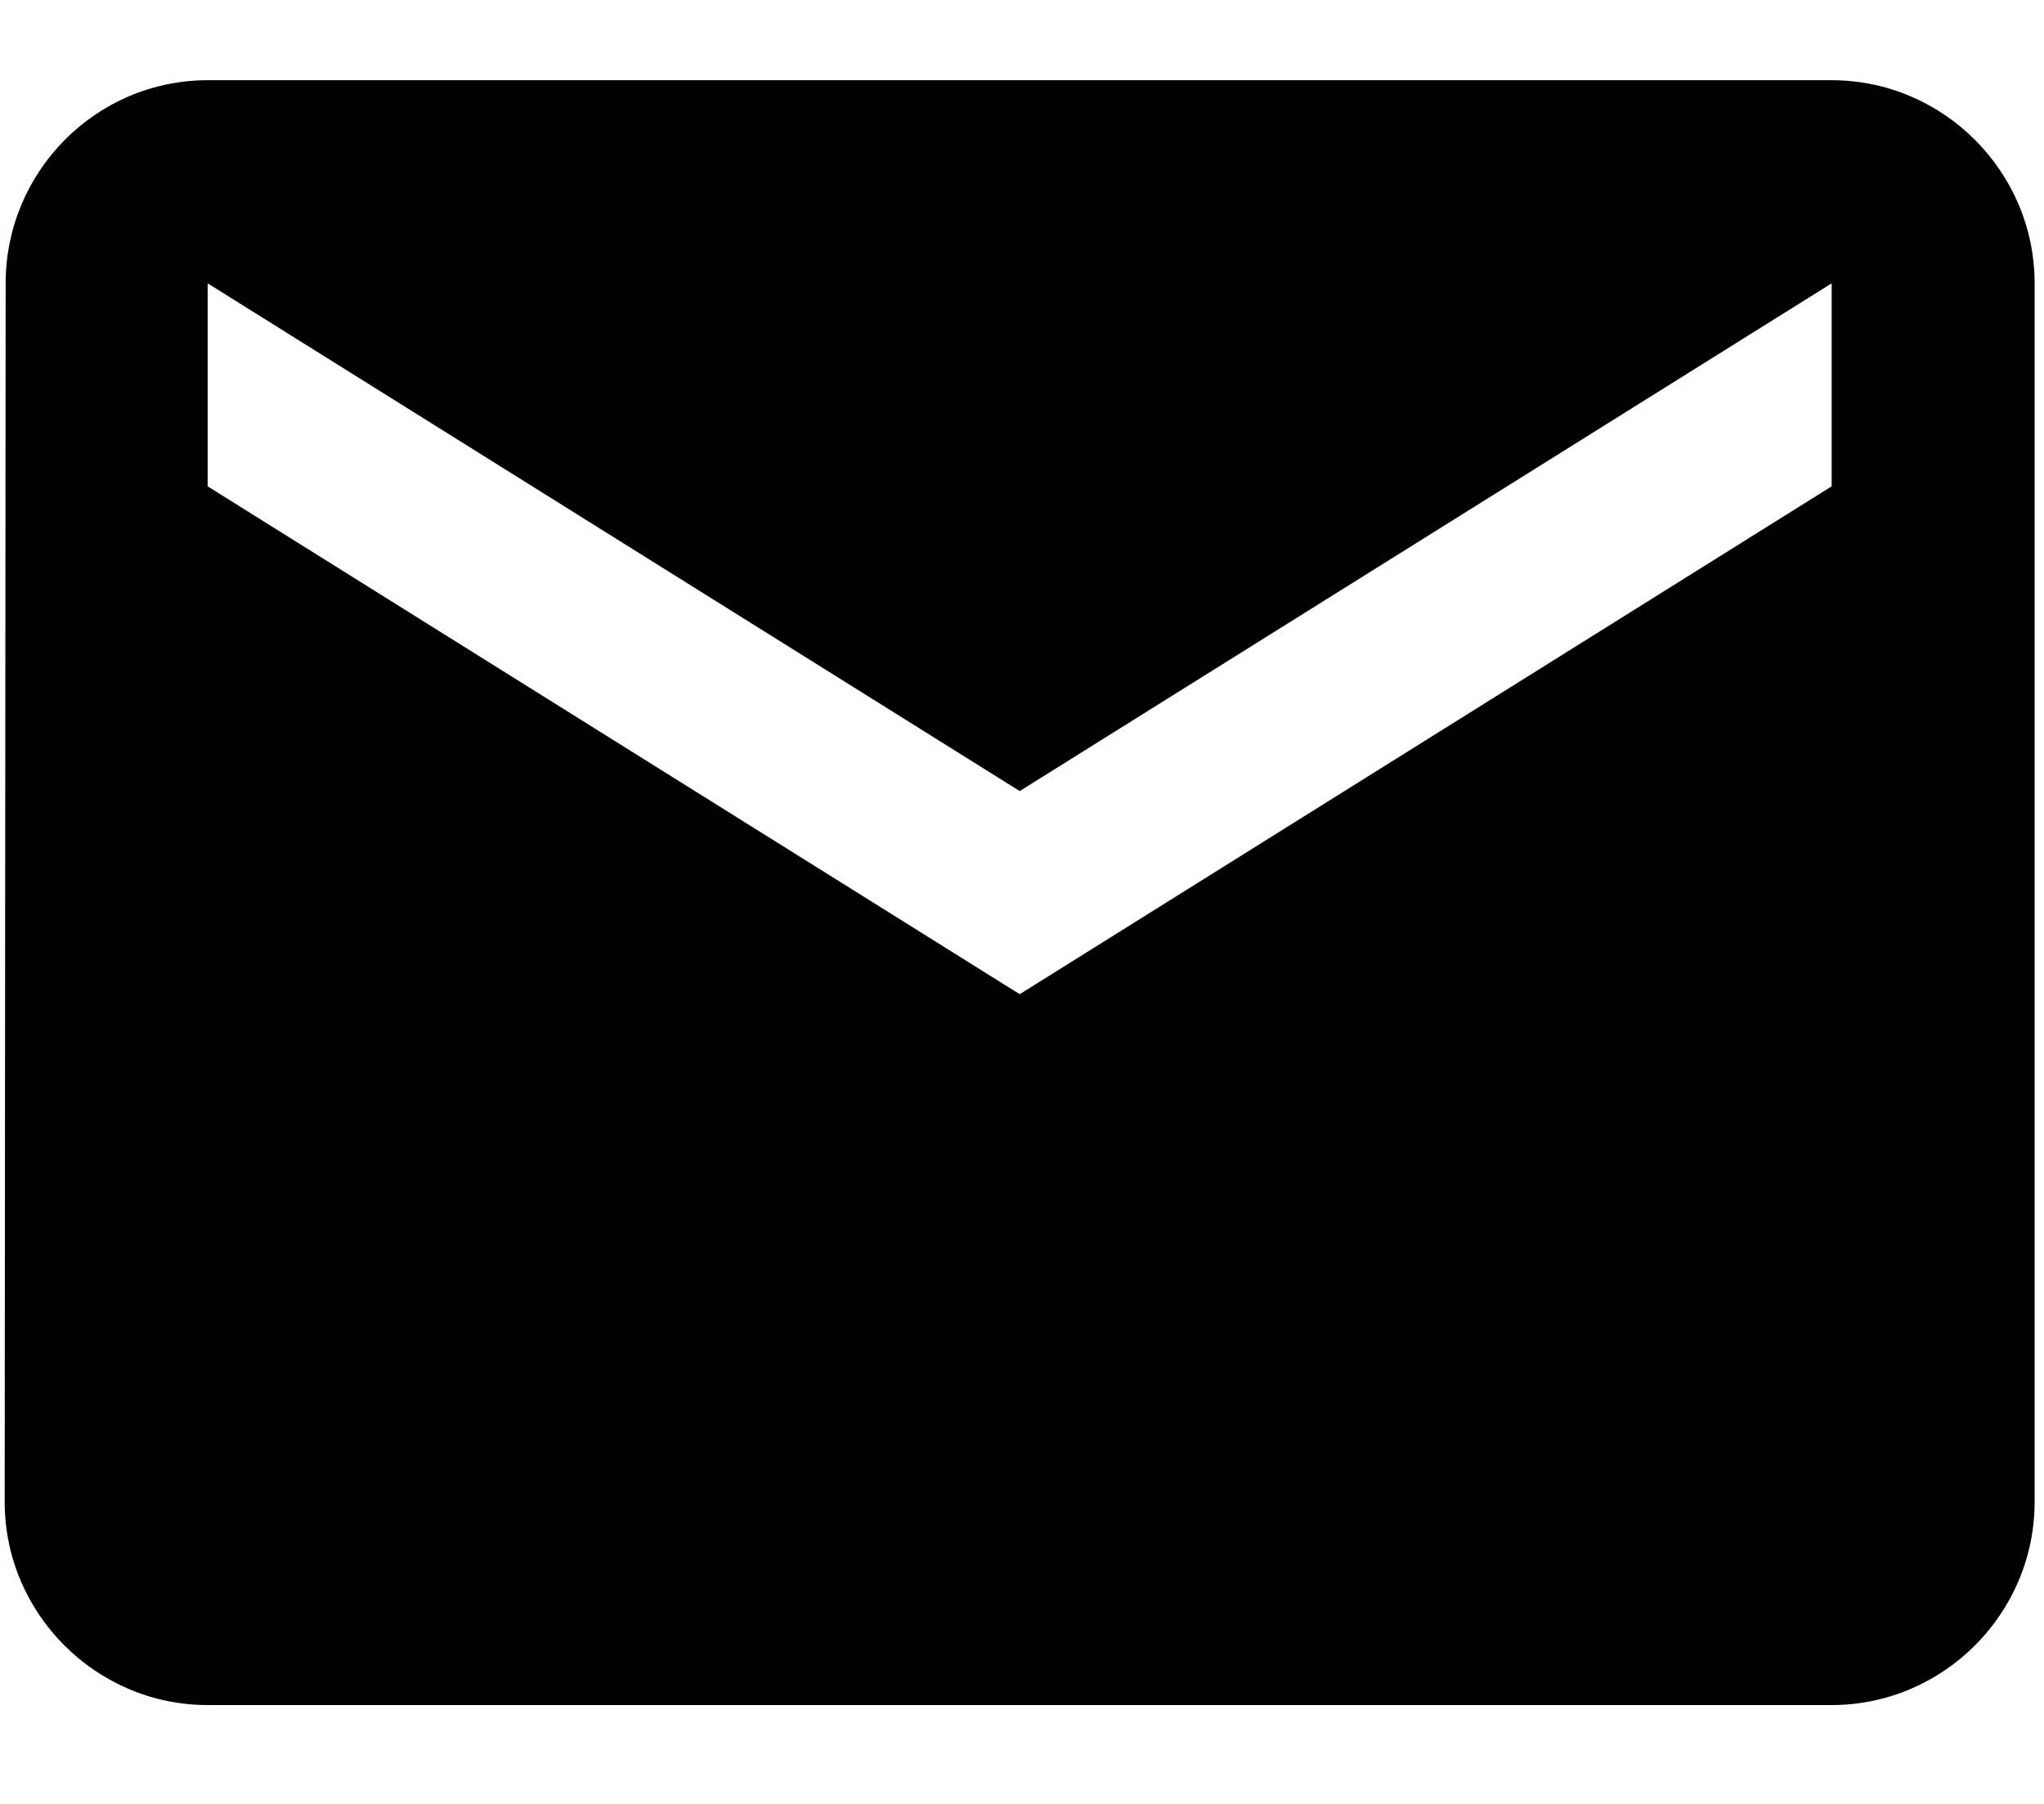
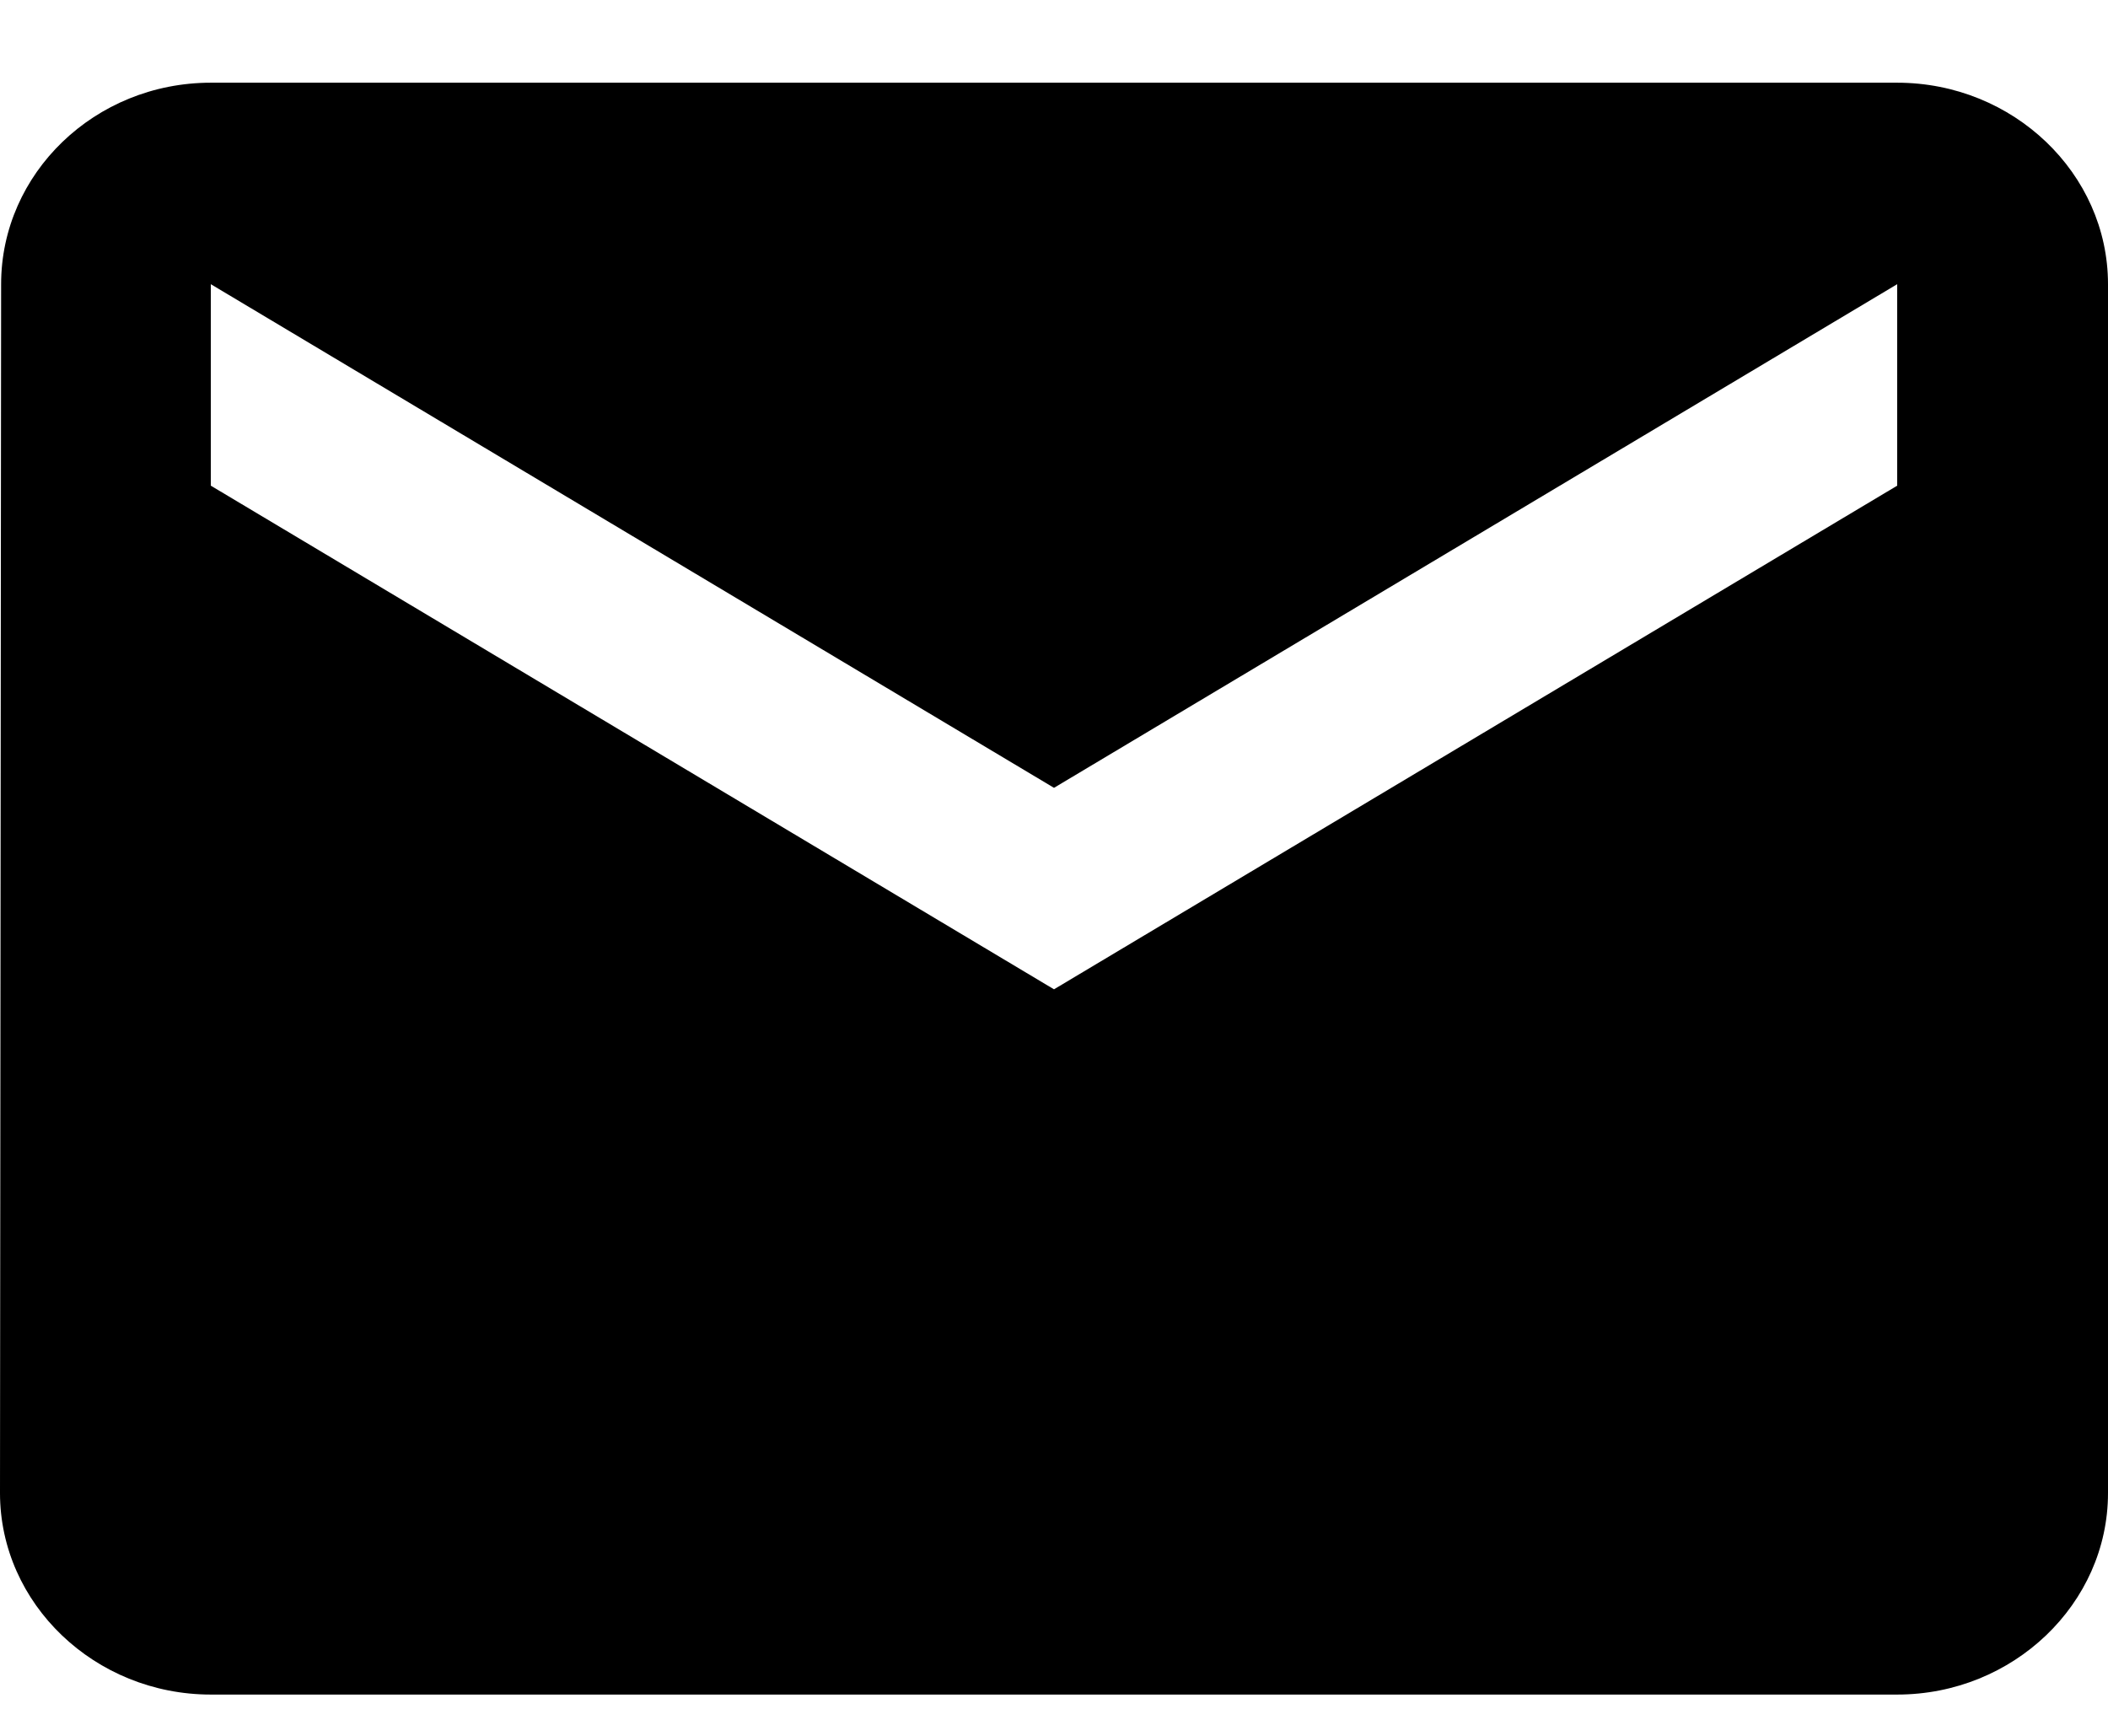
- <svg xmlns="http://www.w3.org/2000/svg" width="17" height="15" viewBox="0 0 17 15" fill="none">
-   <path fill-rule="evenodd" clip-rule="evenodd" d="M15.234 0.667H1.727C0.799 0.667 0.047 1.427 0.047 2.356L0.039 12.489C0.039 13.418 0.799 14.178 1.727 14.178H15.234C16.162 14.178 16.922 13.418 16.922 12.489V2.356C16.922 1.427 16.162 0.667 15.234 0.667ZM15.234 4.044L8.481 8.267L1.727 4.044V2.356L8.481 6.578L15.234 2.356V4.044Z" fill="black" />
+ <svg xmlns="http://www.w3.org/2000/svg" width="17" height="14" viewBox="0 0 17 14" fill="none">
+   <path fill-rule="evenodd" clip-rule="evenodd" d="M15.3 0.667H1.7C0.765 0.667 0.009 1.398 0.009 2.292L0 12.042C0 12.935 0.765 13.667 1.7 13.667H15.3C16.235 13.667 17 12.935 17 12.042V2.292C17 1.398 16.235 0.667 15.3 0.667ZM15.3 3.917L8.5 7.979L1.7 3.917V2.292L8.5 6.354L15.3 2.292V3.917Z" fill="black" />
</svg>
